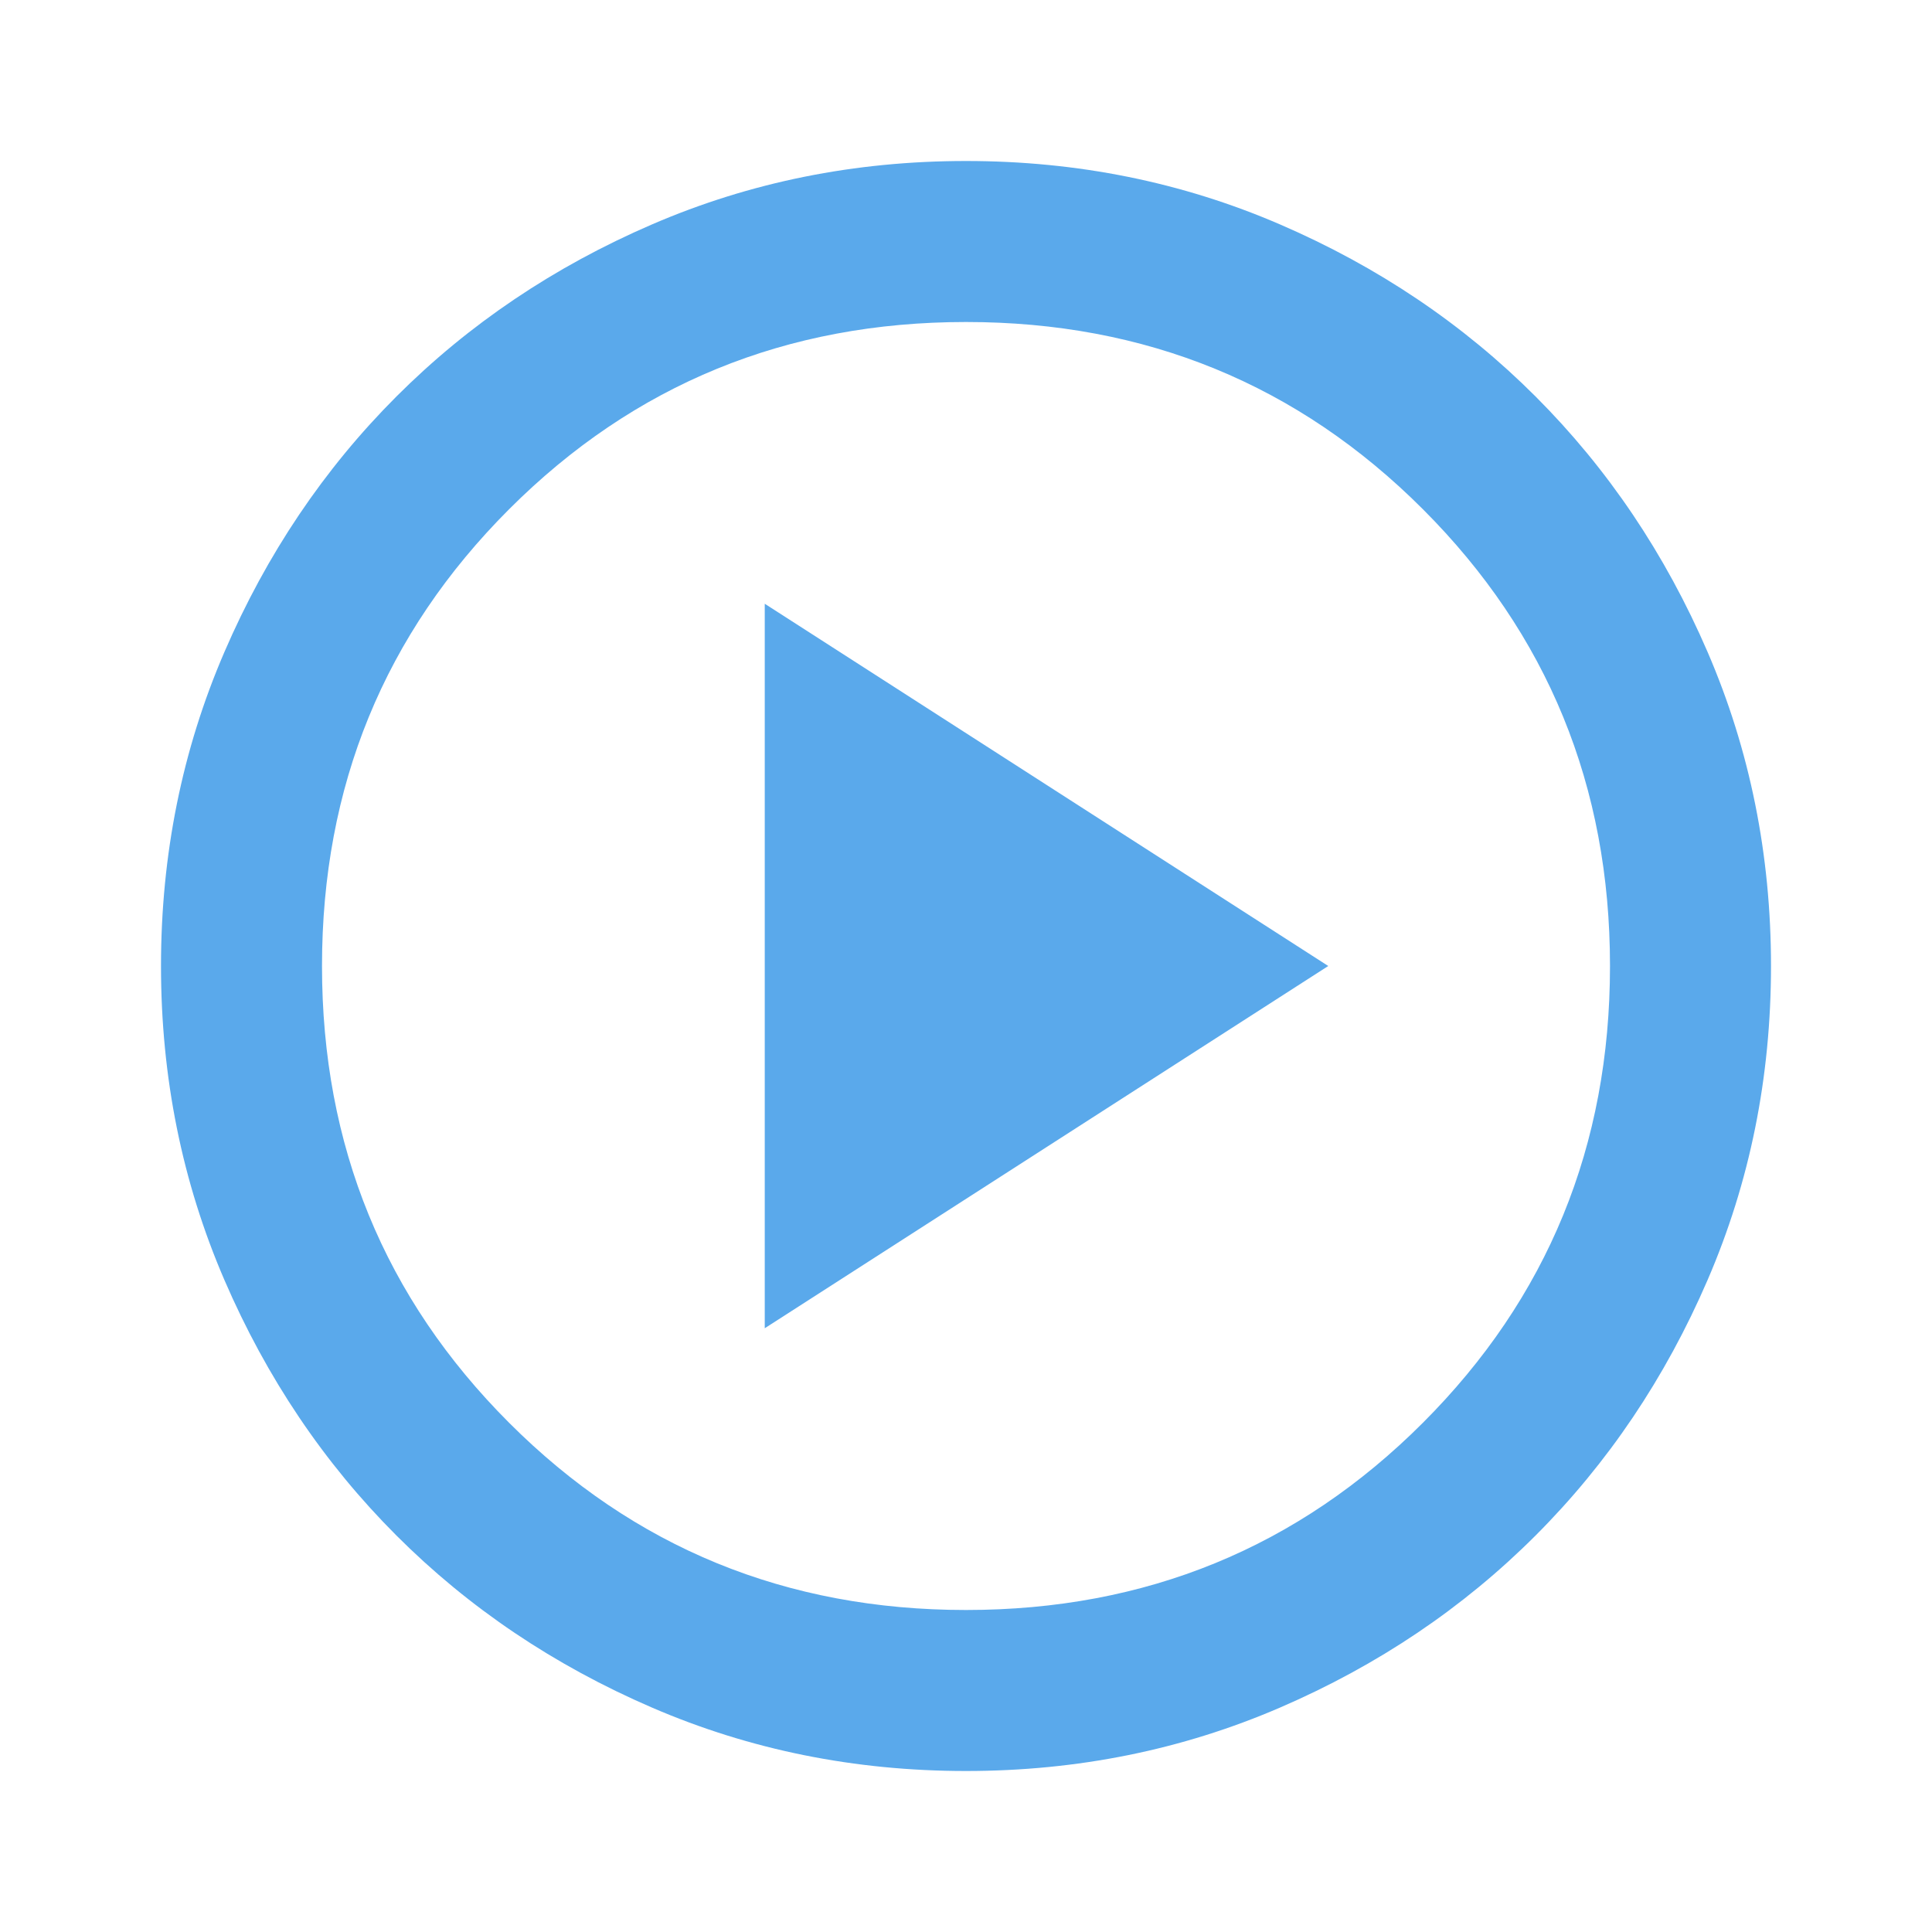
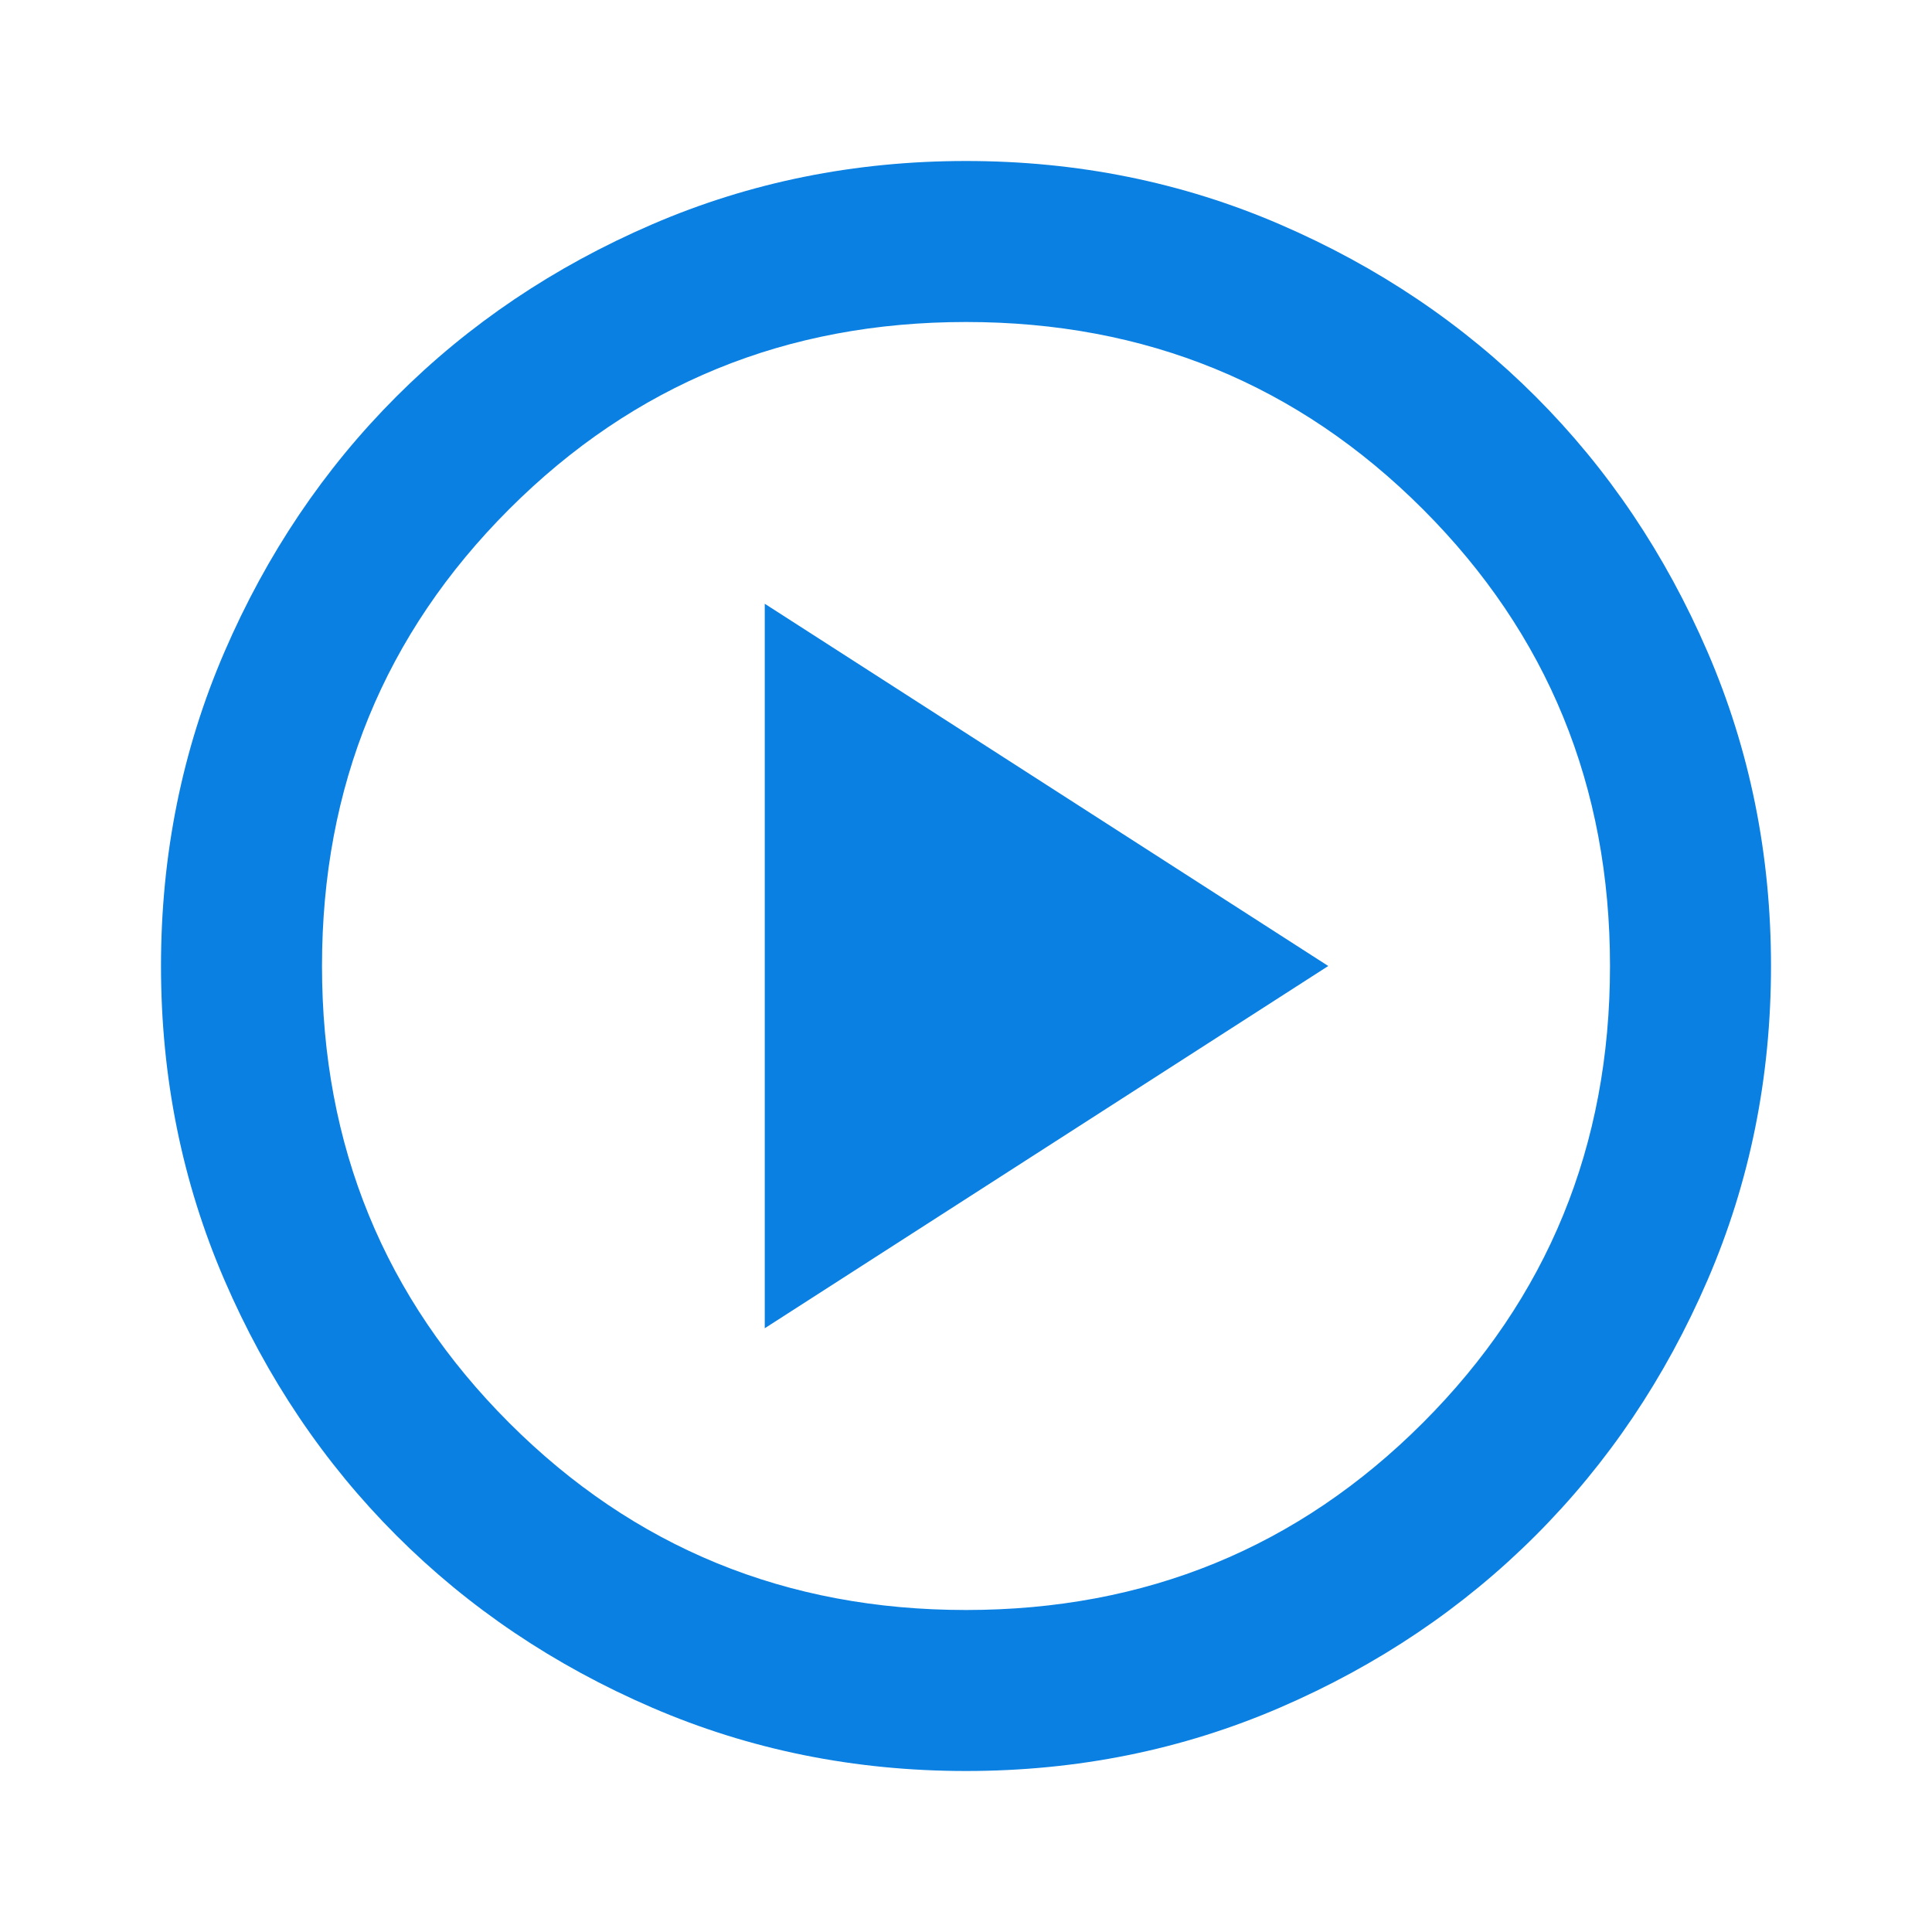
- <svg xmlns="http://www.w3.org/2000/svg" height="24px" viewBox="0 -960 960 960" width="24px" fill="#5aa9eb">
+ <svg xmlns="http://www.w3.org/2000/svg" height="24px" viewBox="0 -960 960 960" width="24px" fill="#0a80e2">
  <path d="m380-300 280-180-280-180v360ZM480-80q-83 0-156-31.5T197-197q-54-54-85.5-127T80-480q0-83 31.5-156T197-763q54-54 127-85.5T480-880q83 0 156 31.5T763-763q54 54 85.5 127T880-480q0 83-31.5 156T763-197q-54 54-127 85.5T480-80Zm0-80q134 0 227-93t93-227q0-134-93-227t-227-93q-134 0-227 93t-93 227q0 134 93 227t227 93Zm0-320Z" />
</svg>
